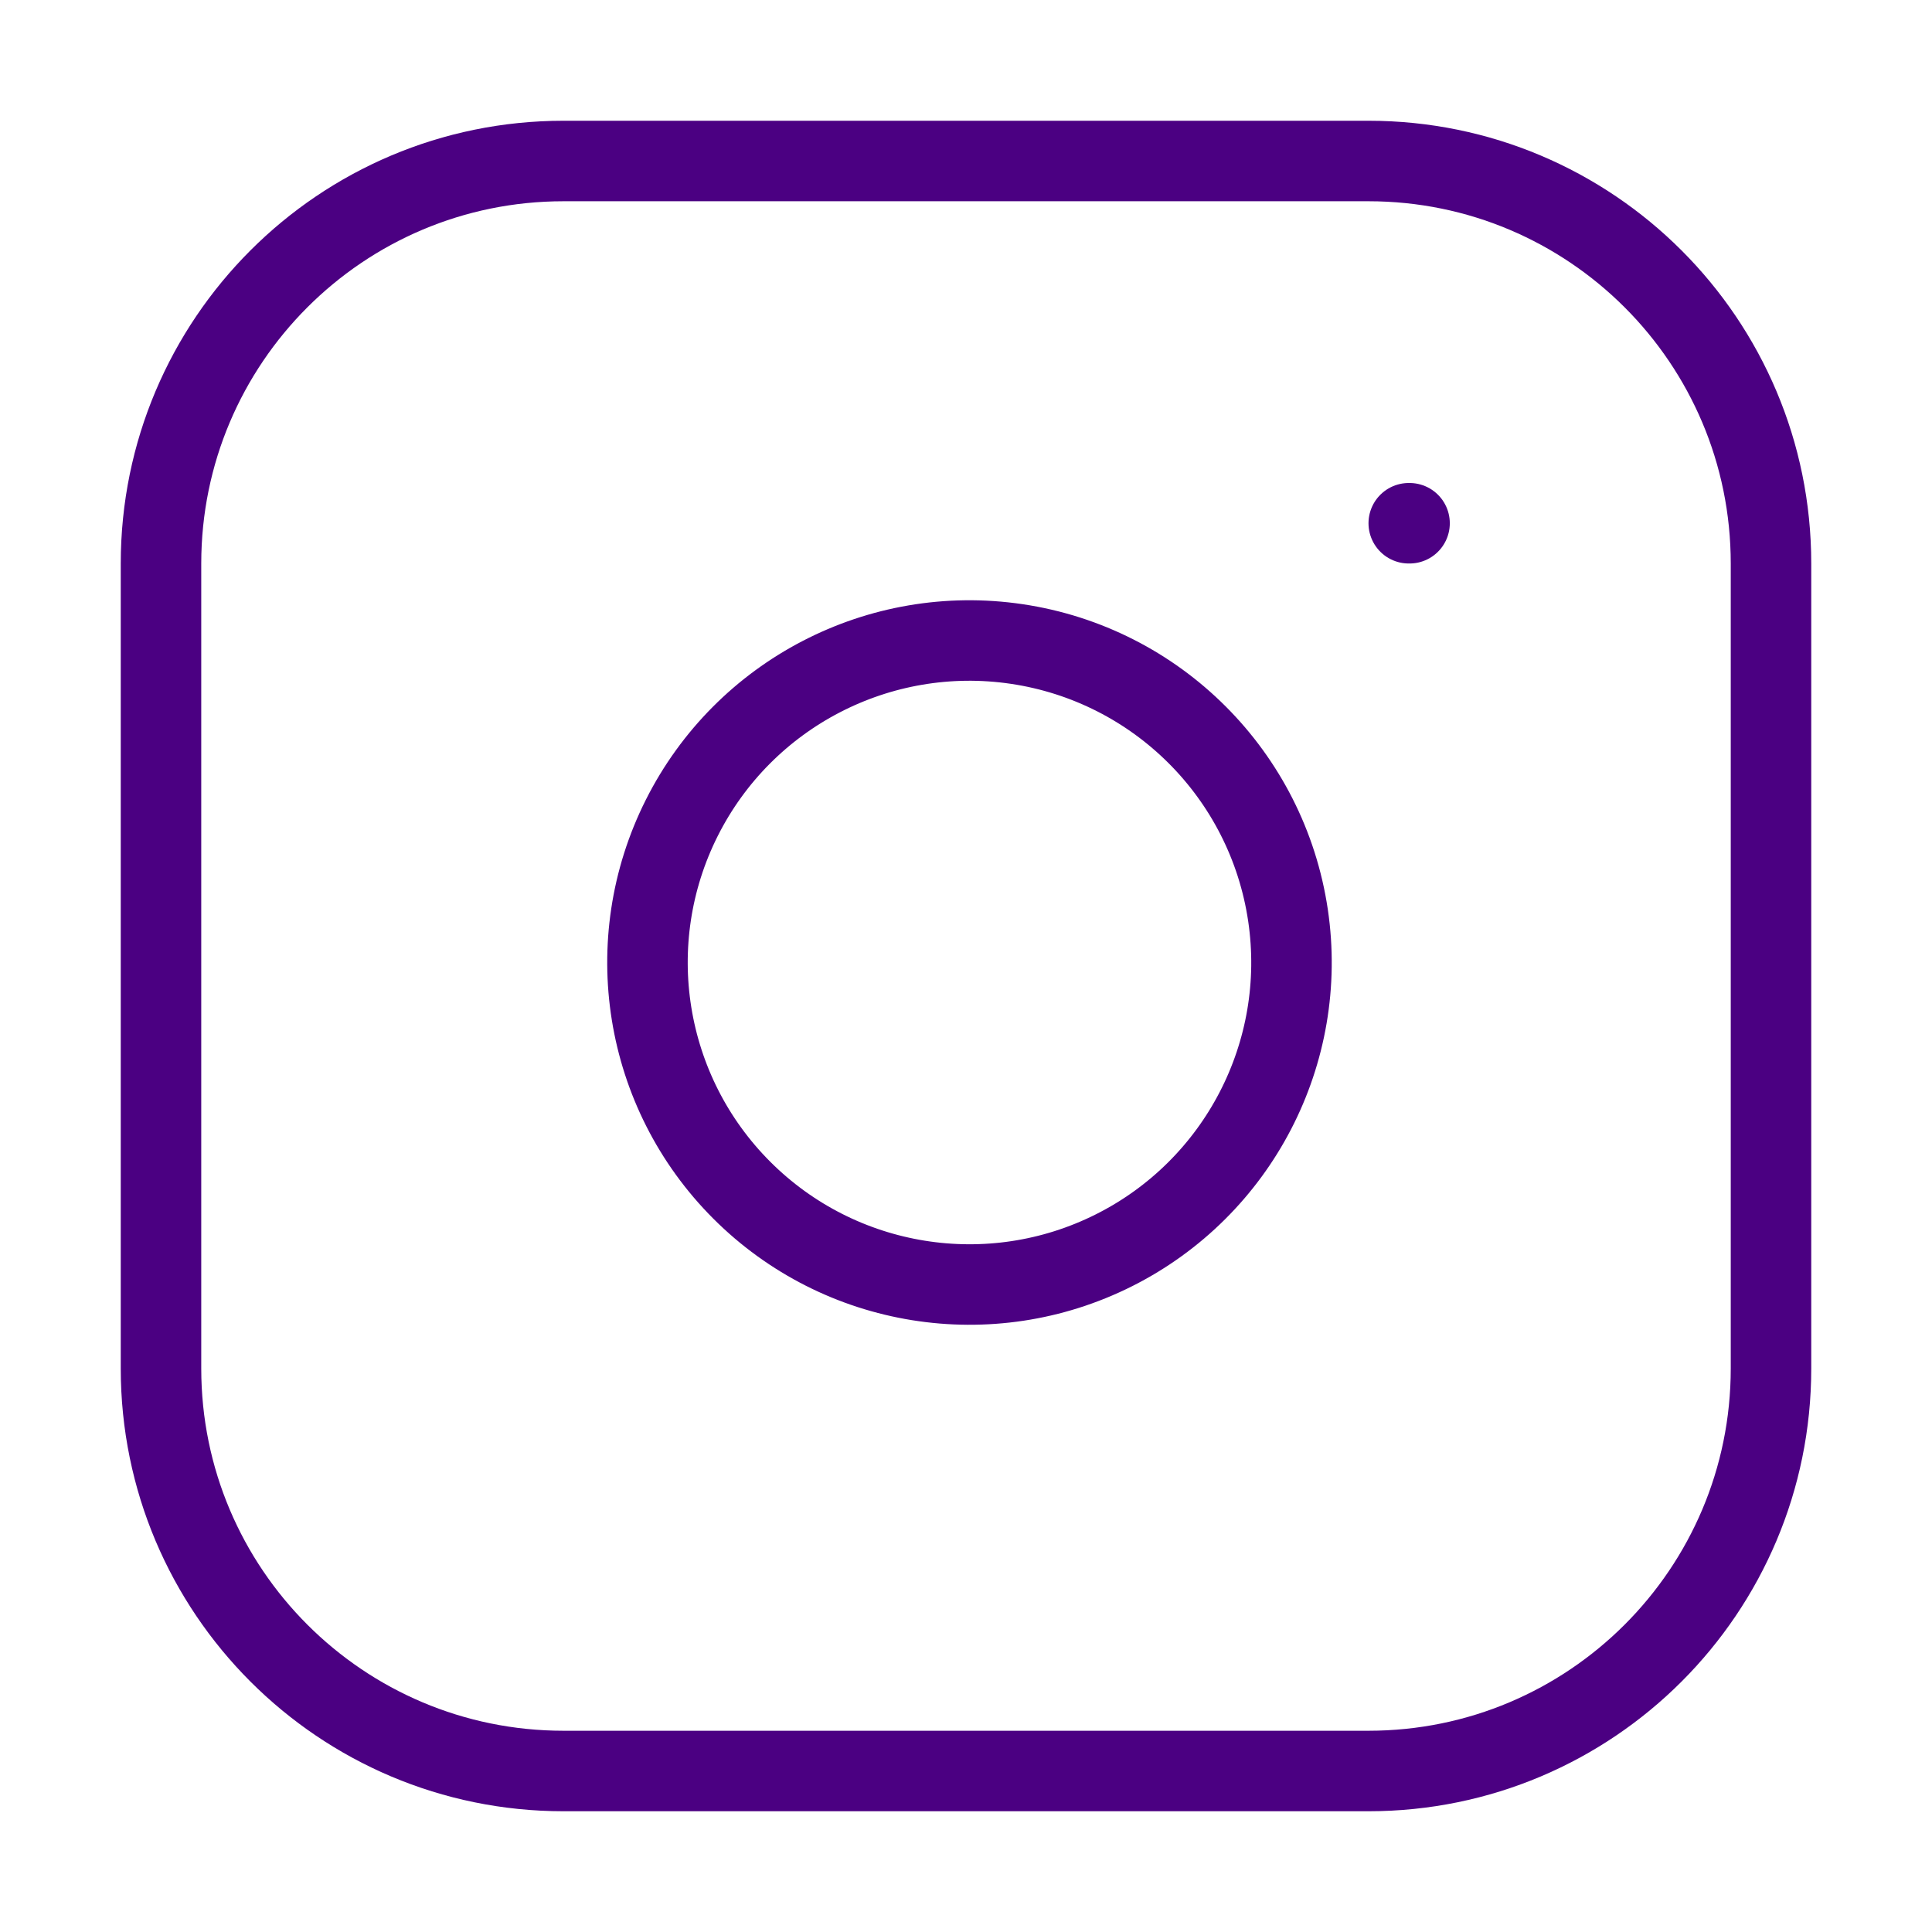
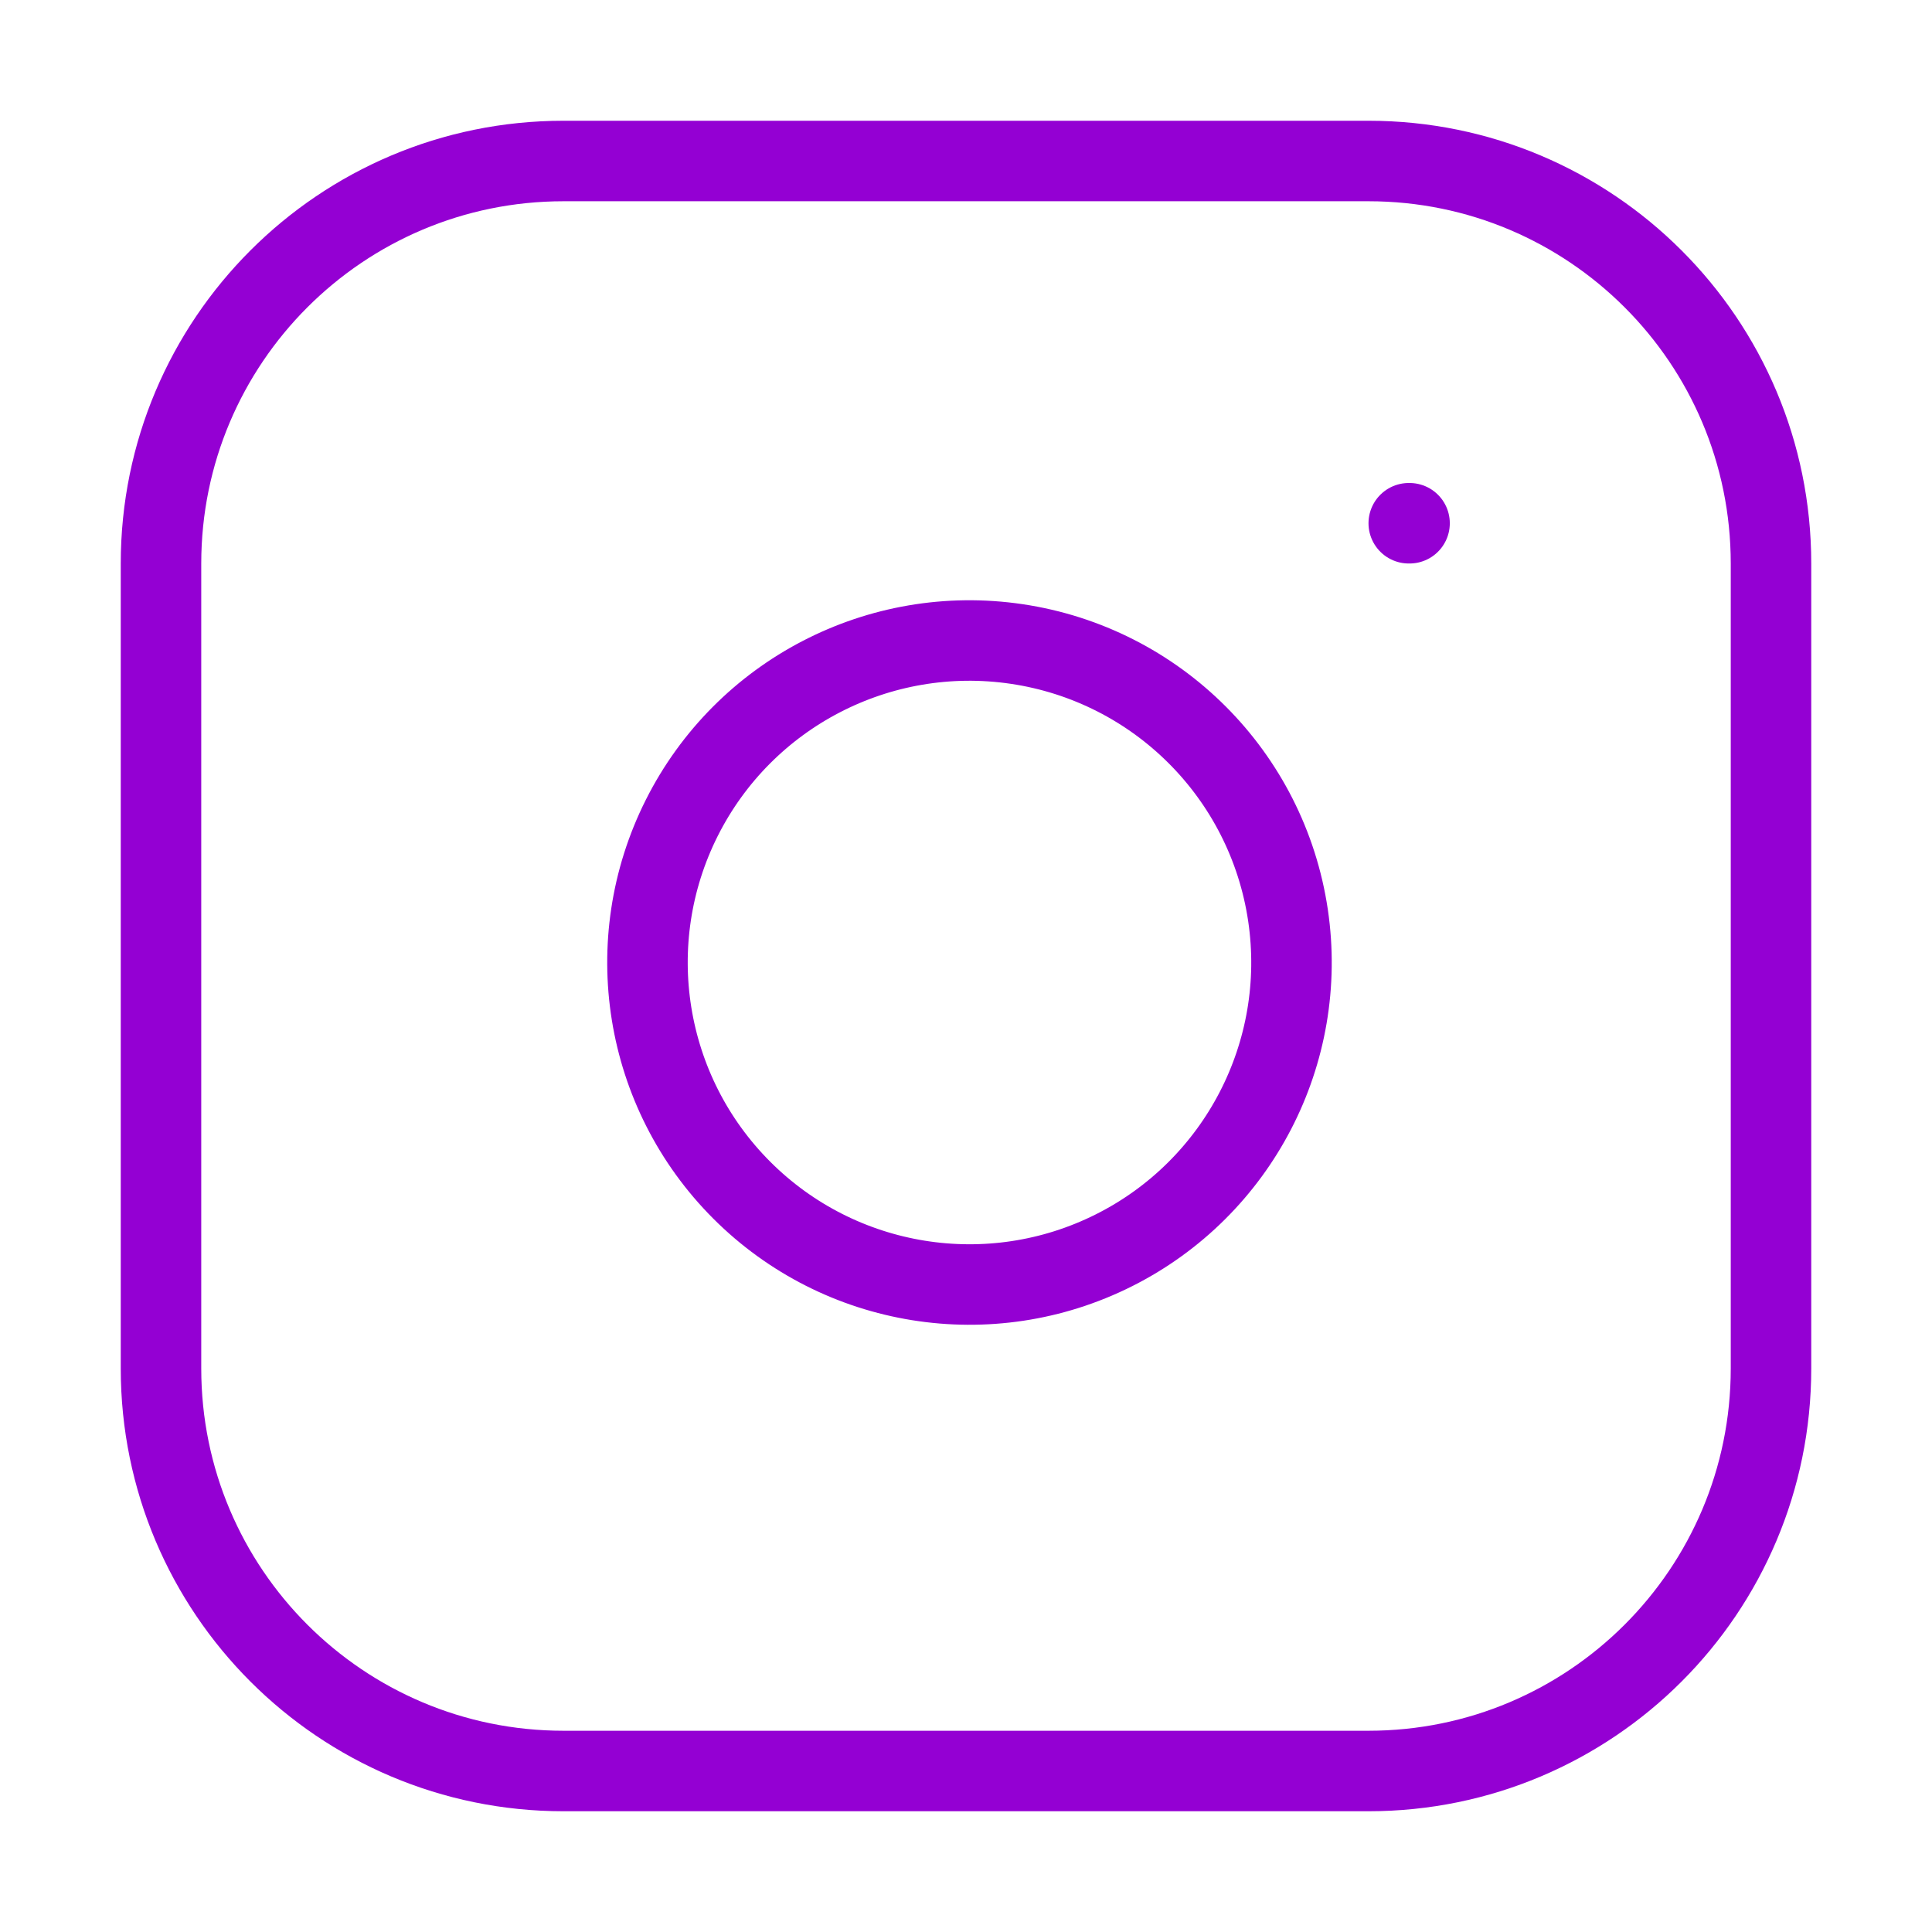
- <svg xmlns="http://www.w3.org/2000/svg" width="24" height="24" viewBox="0 0 24 24" fill="none" stroke="#4b0082" stroke-width="1" stroke-linecap="round" stroke-linejoin="round" class="feather feather-instagram">
+ <svg xmlns="http://www.w3.org/2000/svg" width="24" height="24" viewBox="0 0 24 24" fill="none" stroke="darkviolet" stroke-width="1" stroke-linecap="round" stroke-linejoin="round" class="feather feather-instagram">
  <rect x="2" y="2" width="20" height="20" rx="5" ry="5" />
  <path d="M16 11.37A4 4 0 1 1 12.63 8 4 4 0 0 1 16 11.37z" />
  <line x1="17.5" y1="6.5" x2="17.51" y2="6.5" />
</svg>
